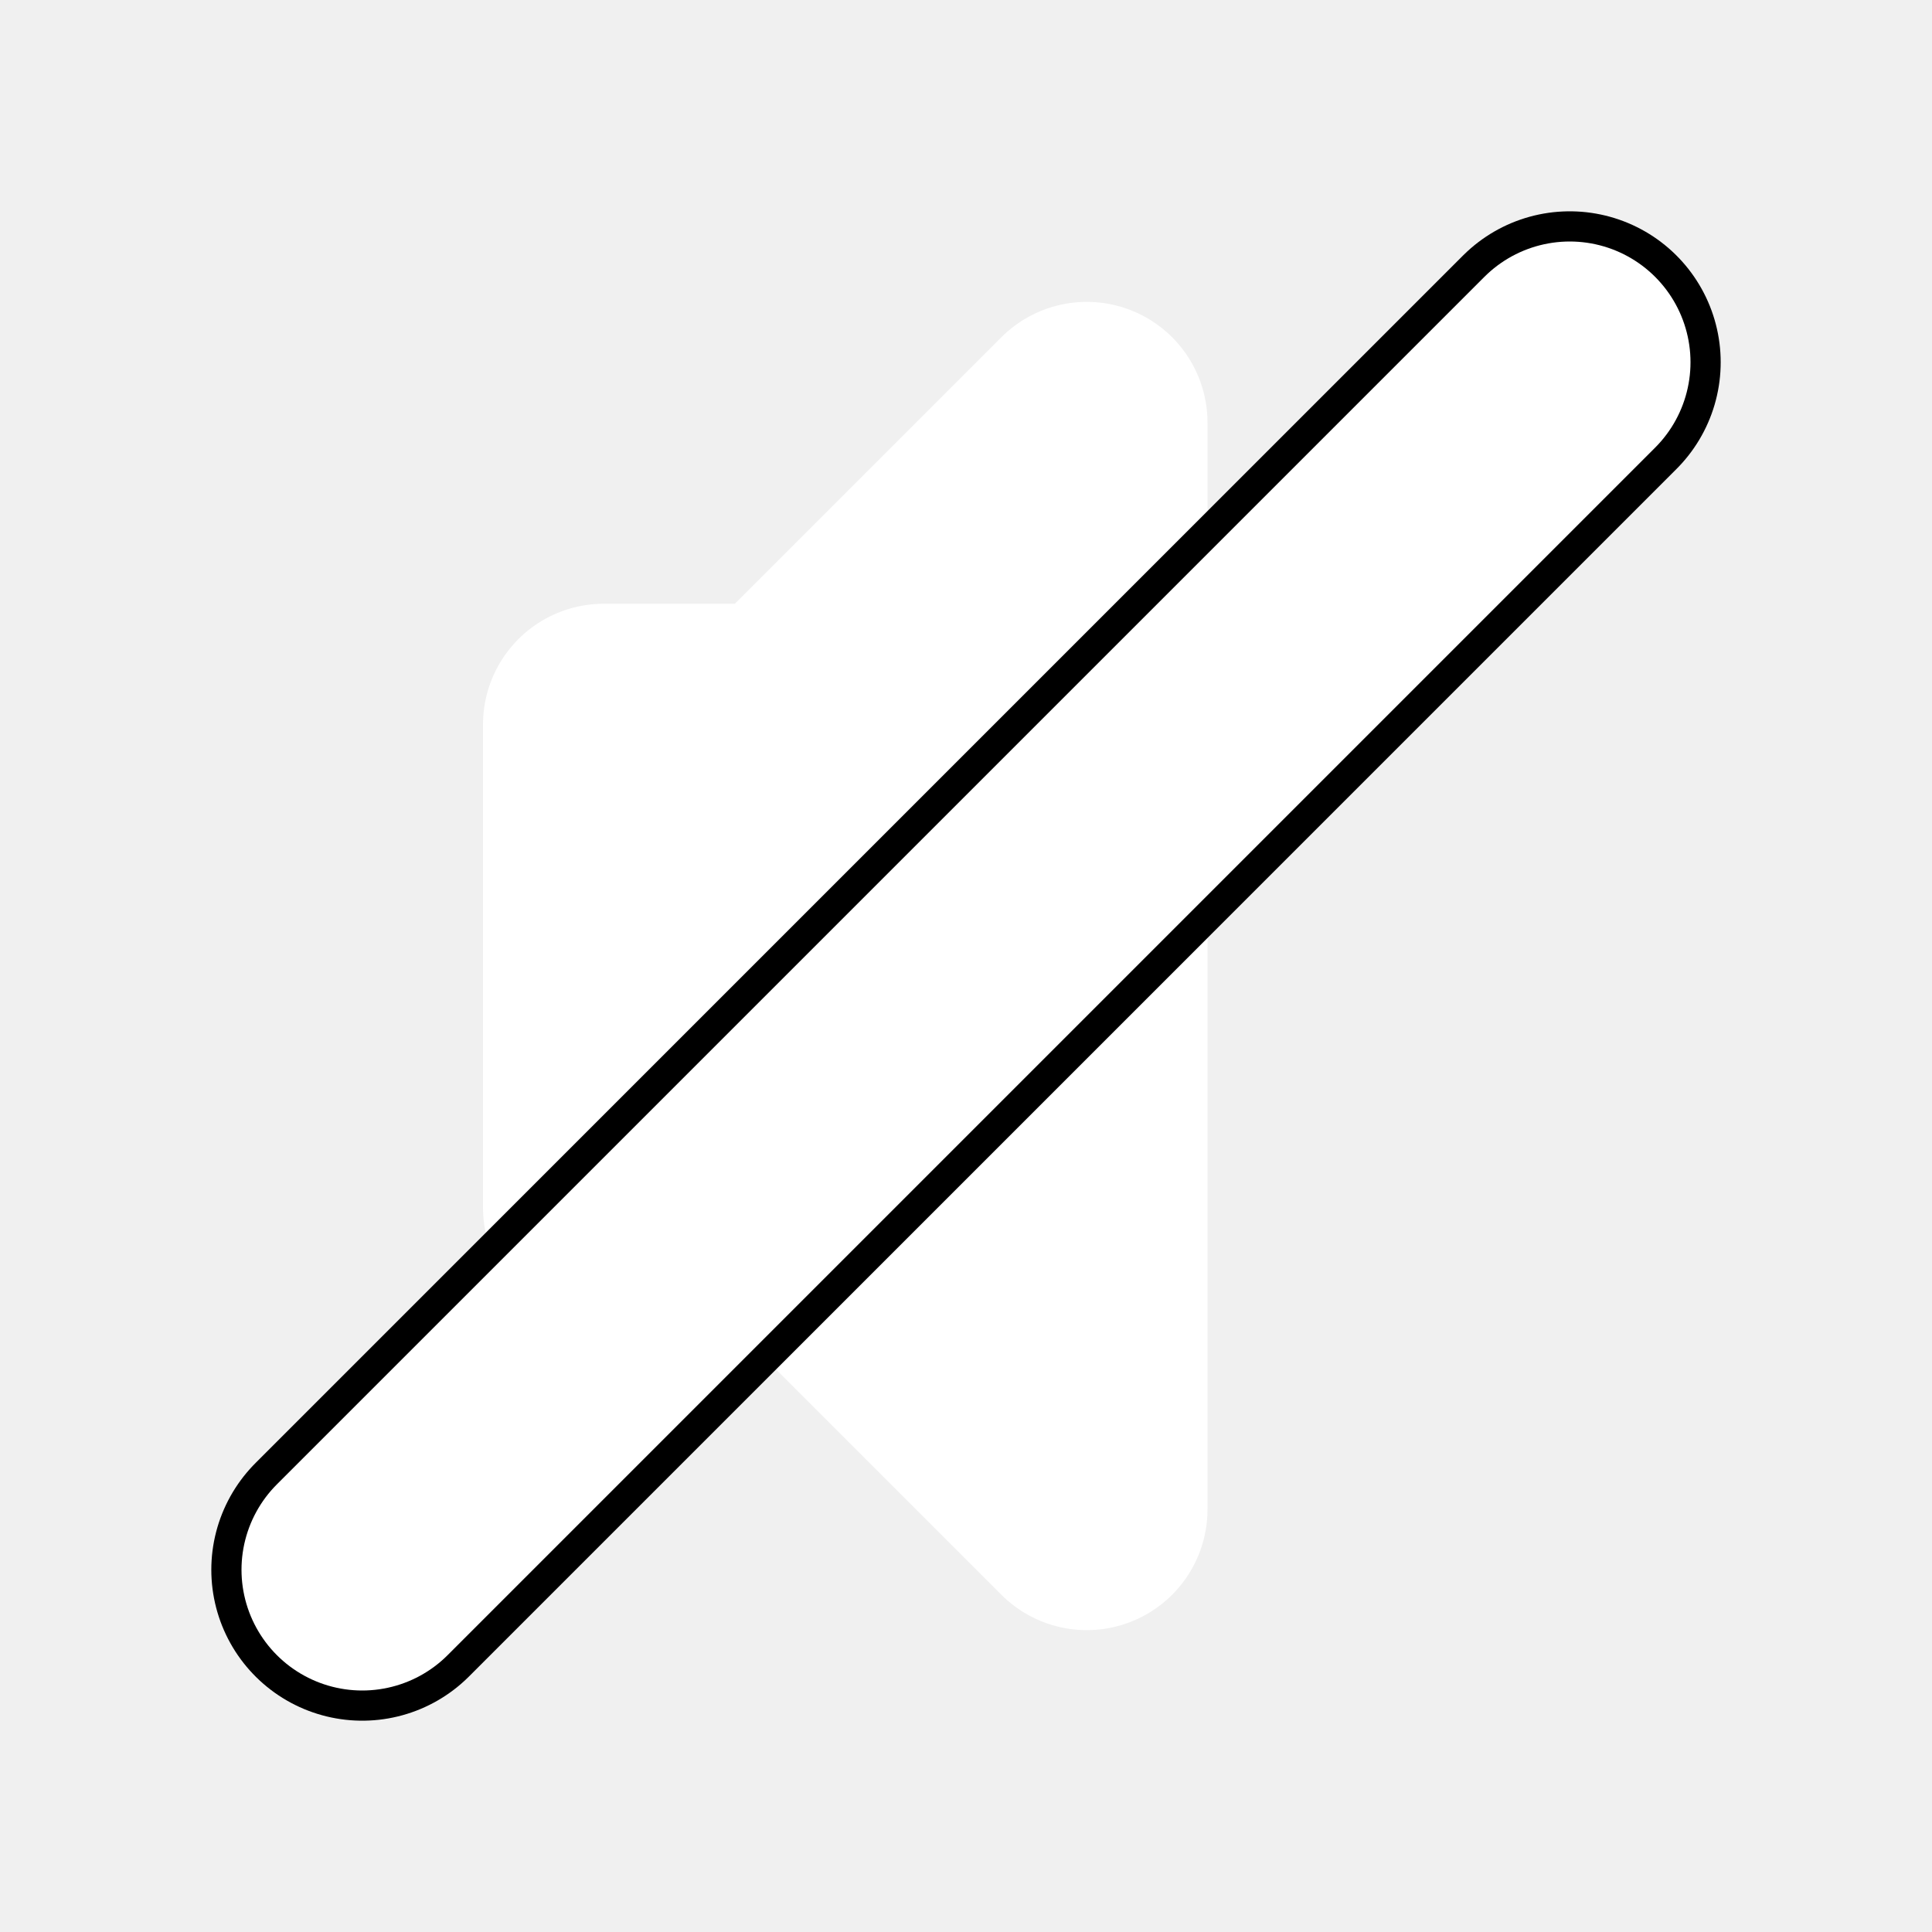
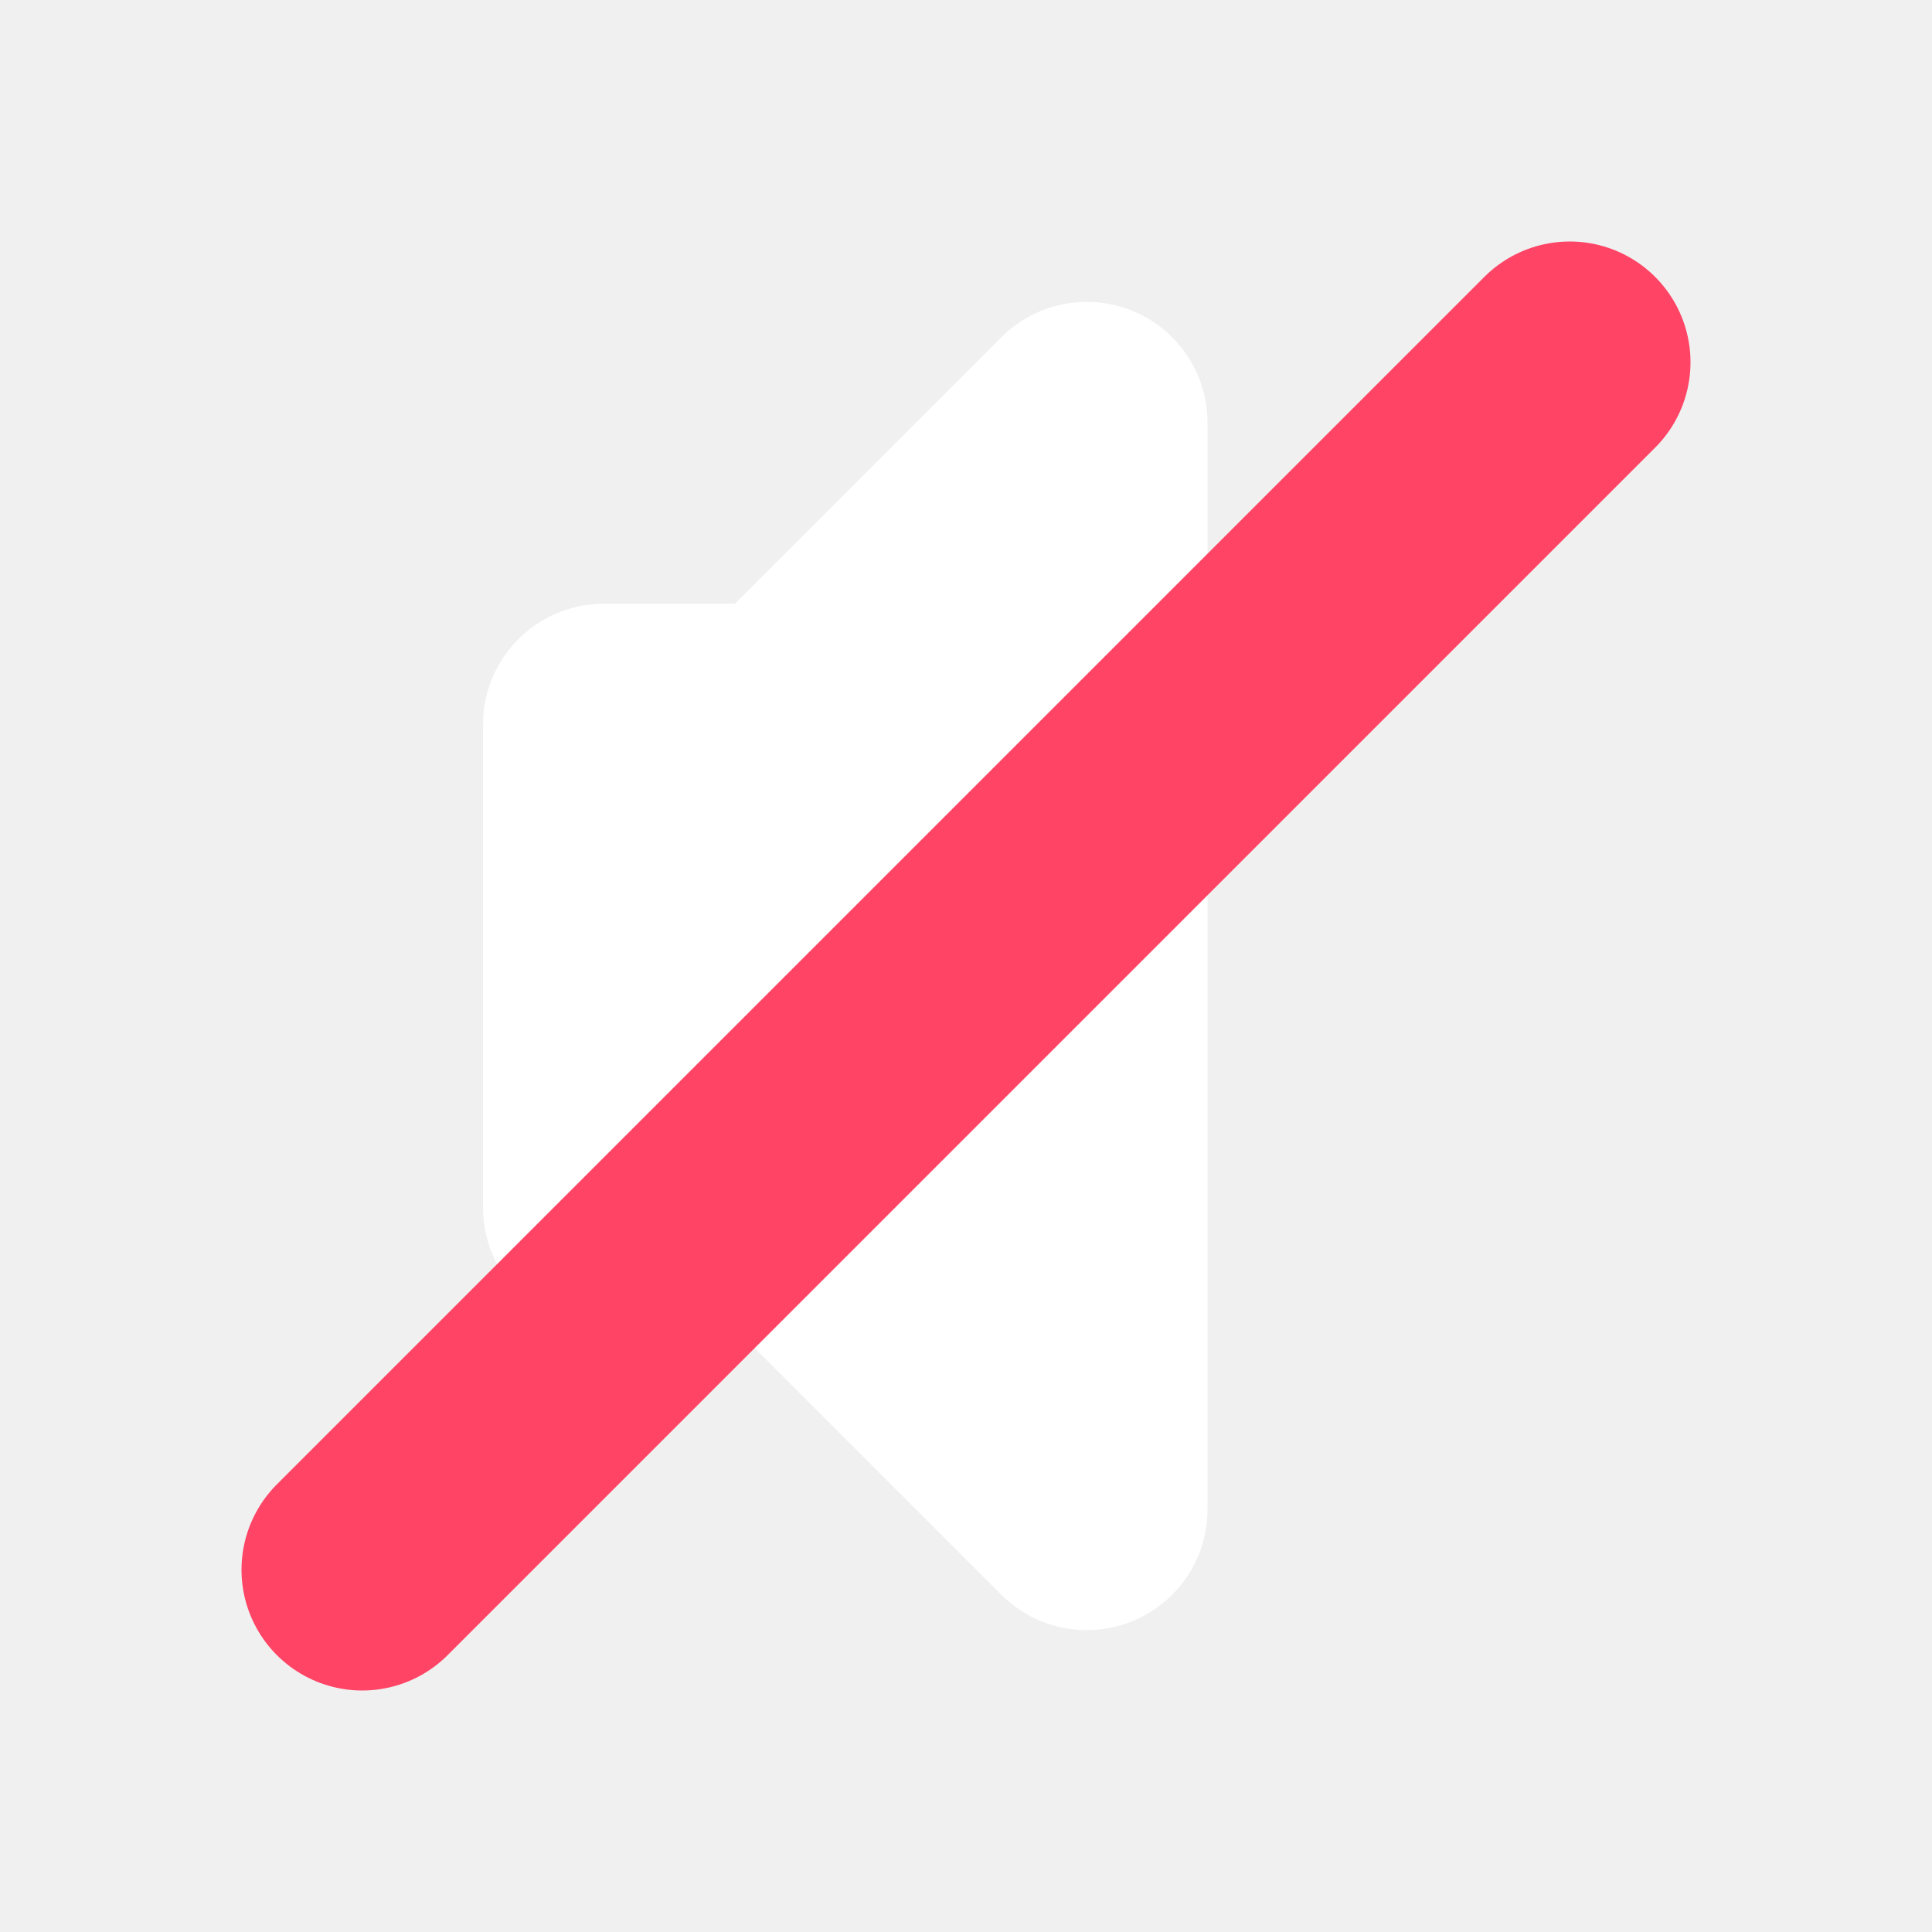
<svg xmlns="http://www.w3.org/2000/svg" viewBox="0 0 16 16">
  <path d="m5 6h1.5l2.5-2.5v9l-2.5-2.5h-1.5z" fill="white" stroke="white" stroke-width="2" stroke-linejoin="round" />
-   <path d="m3 13l10-10z" fill="black" fill-rule="evenodd" stroke="black" stroke-width="2.5" stroke-linejoin="round" />
-   <path d="m3 13l10-10z" fill="white" fill-rule="evenodd" stroke="white" stroke-width="2" stroke-linejoin="round" />
+   <path d="m3 13l10-10z" stroke="#ff4466" stroke-width="2" stroke-linejoin="round" />
</svg>
